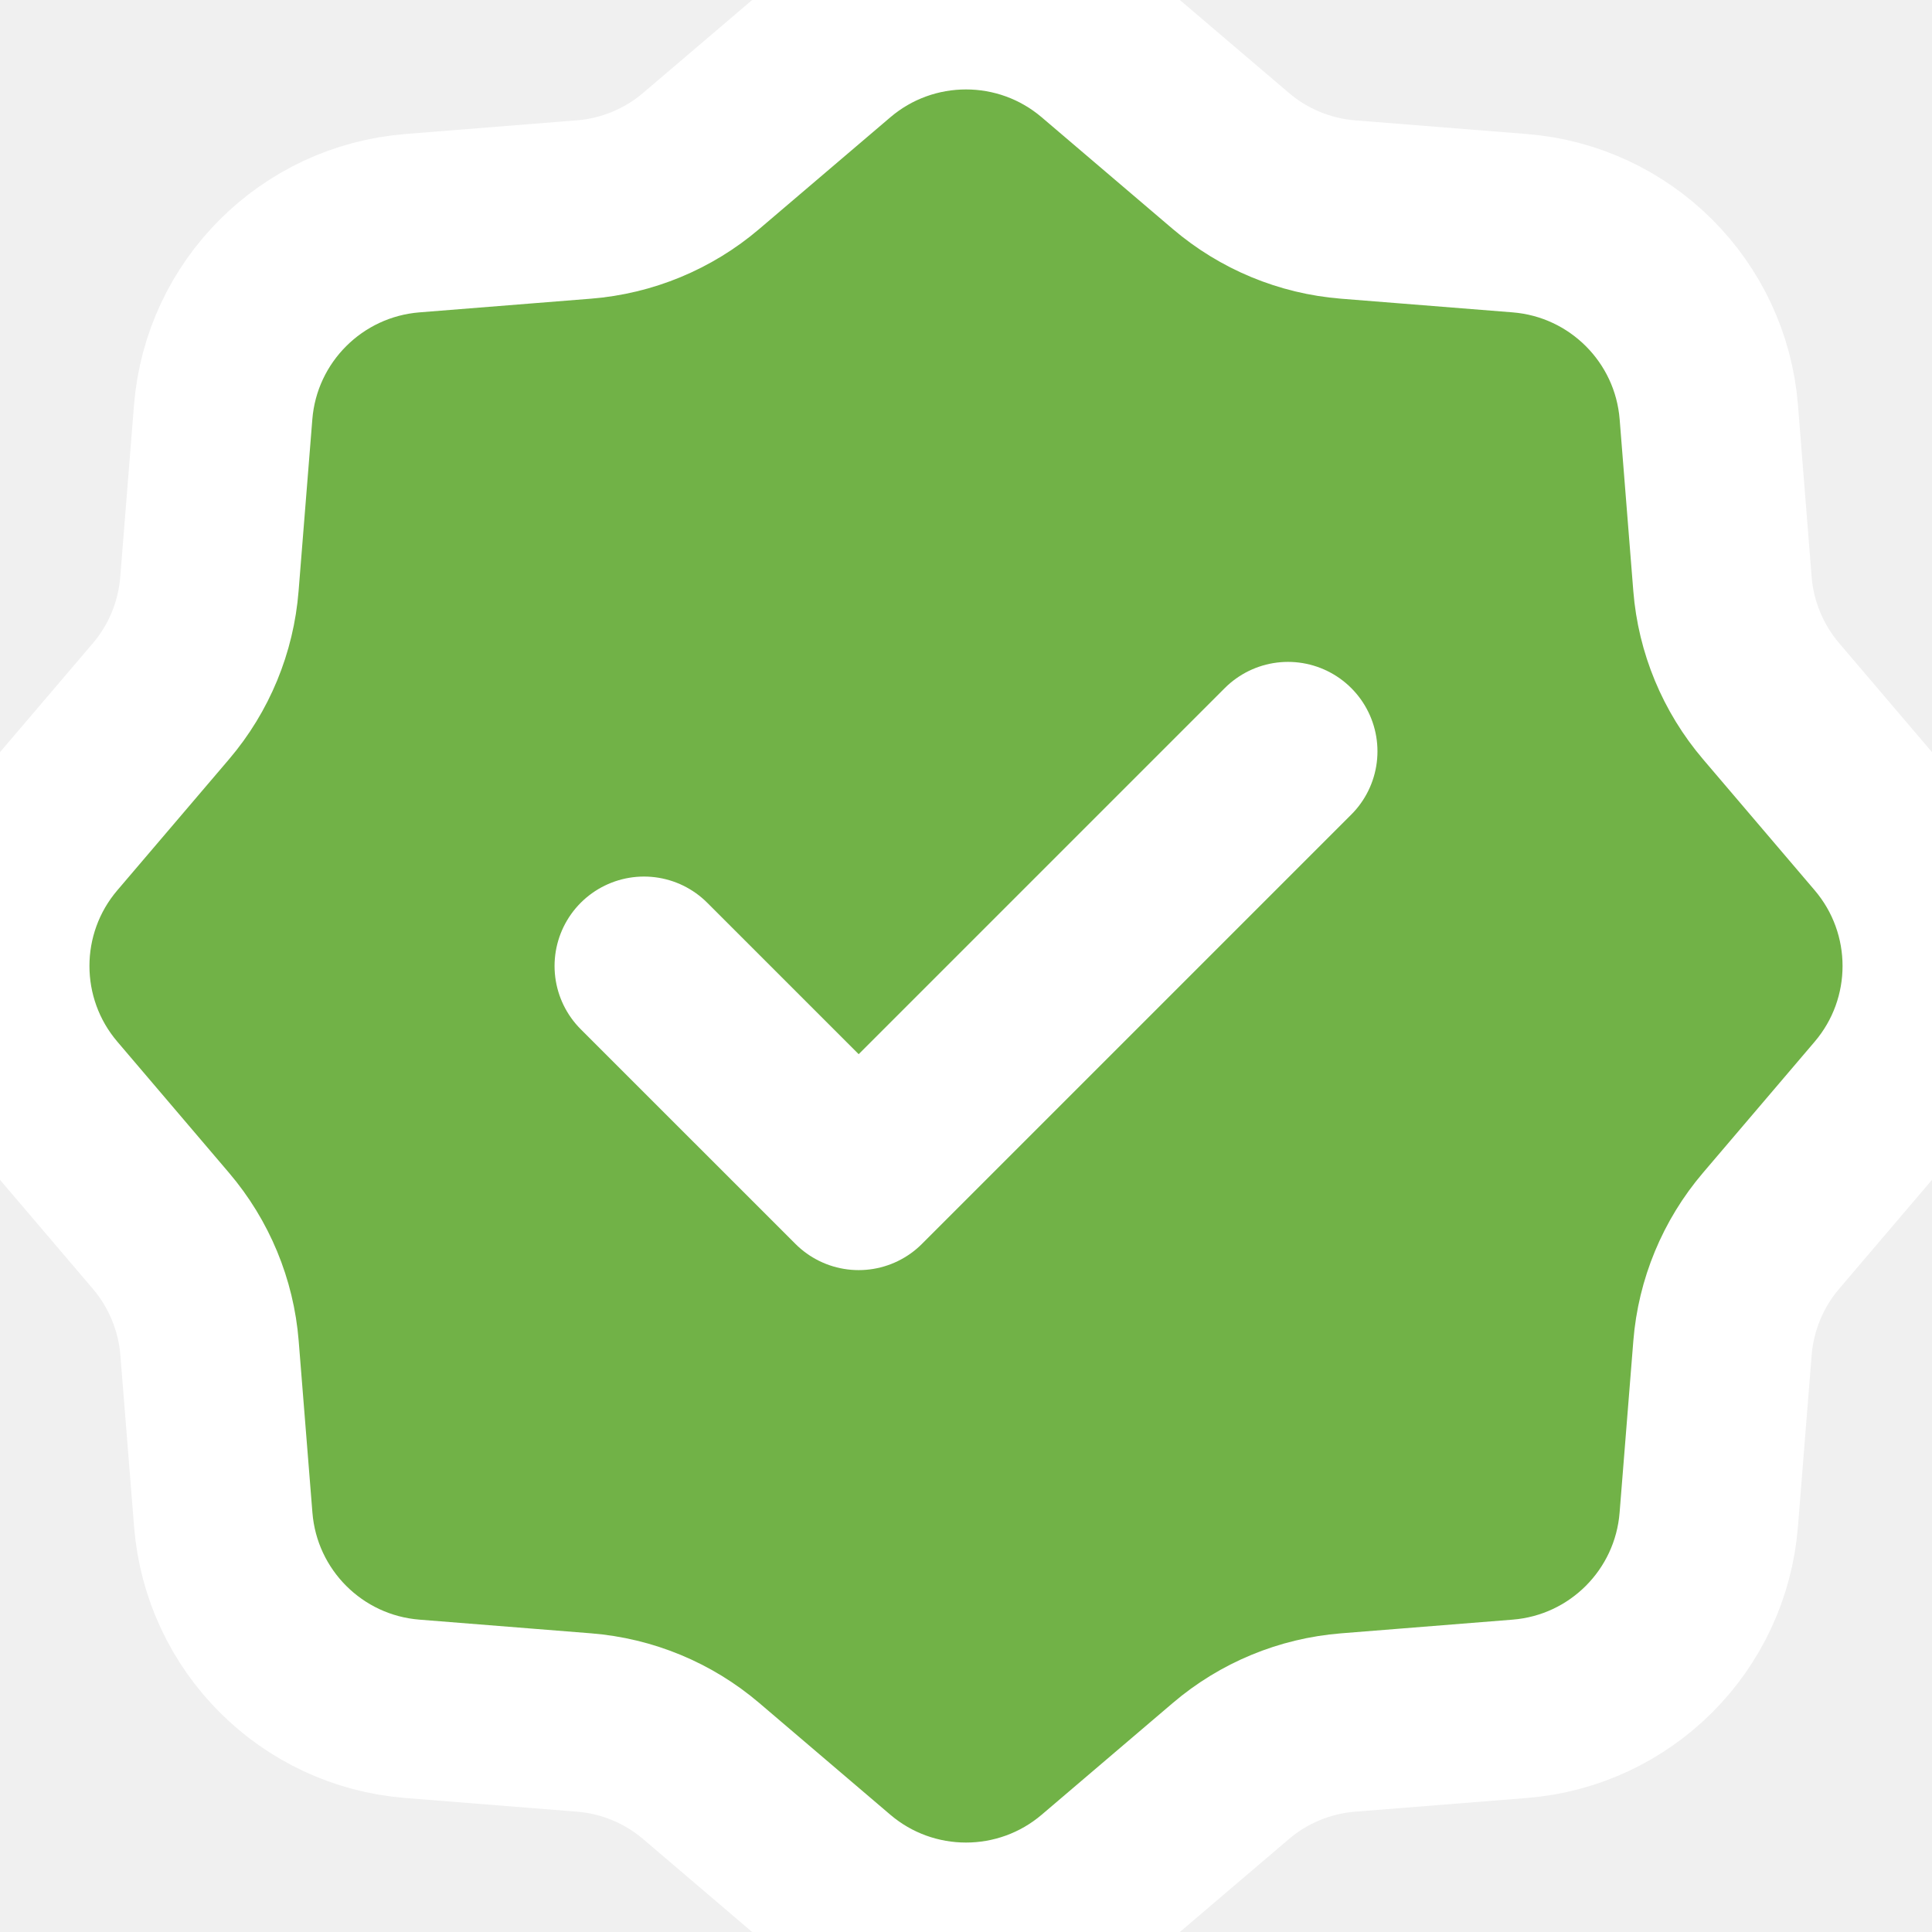
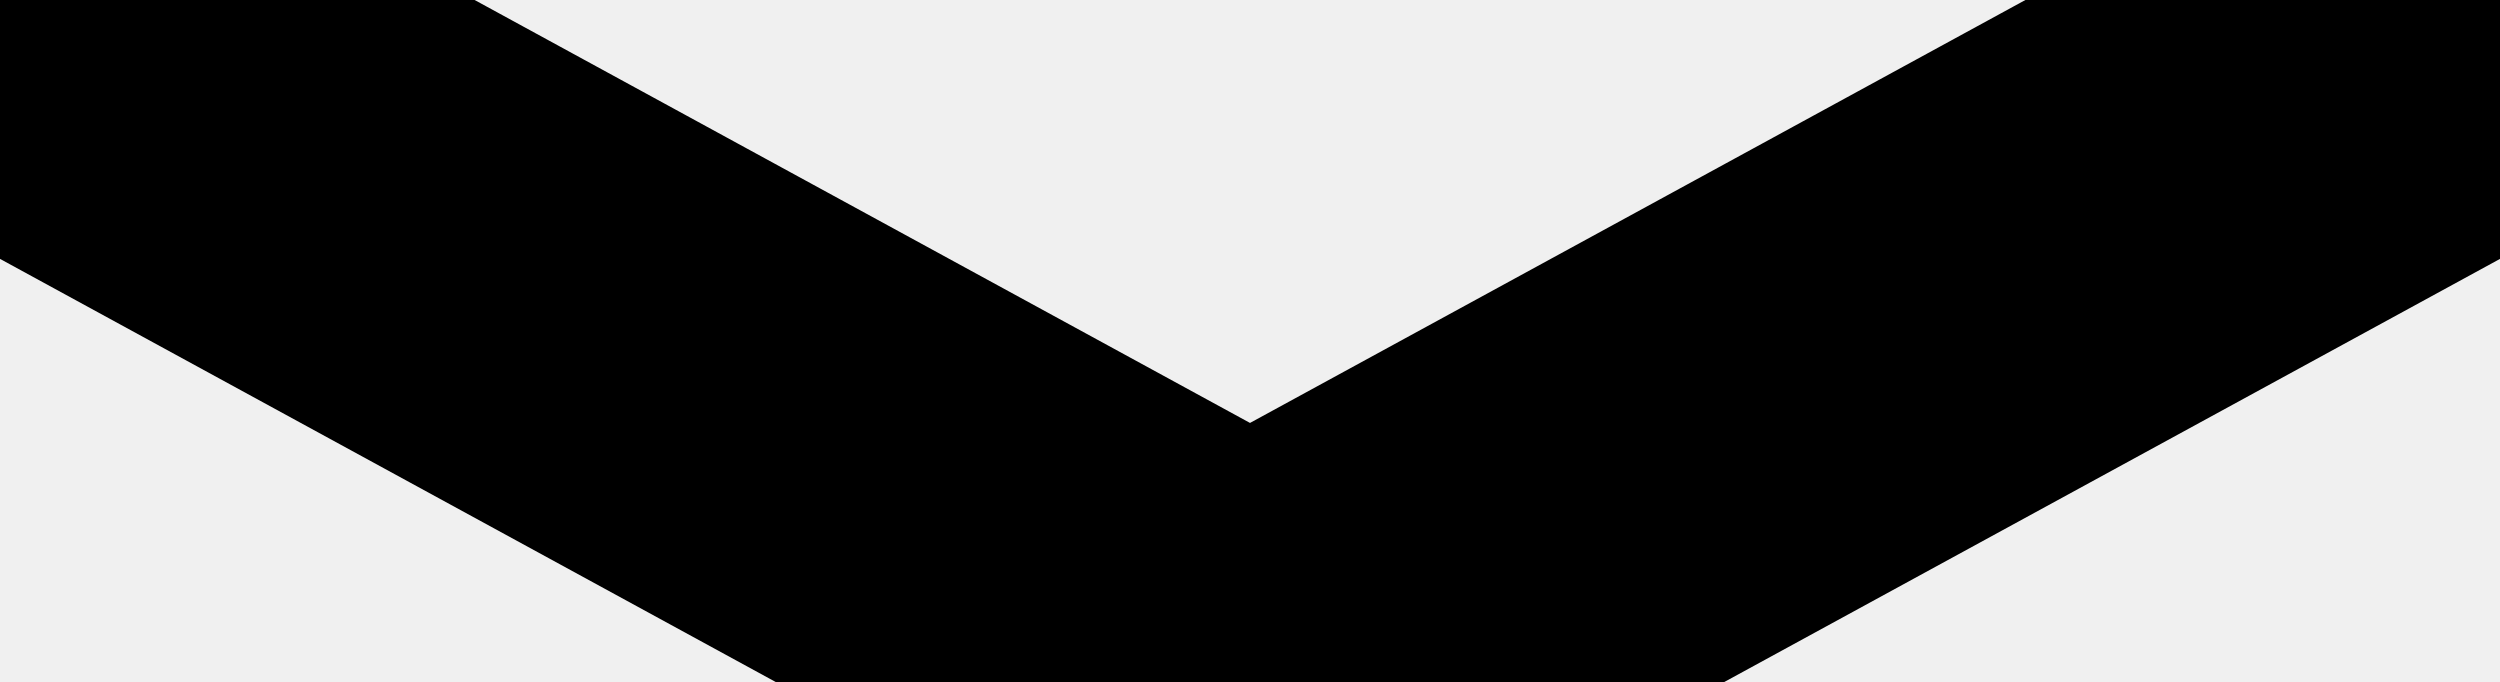
- <svg xmlns="http://www.w3.org/2000/svg" width="108" height="108" viewBox="0 0 108 108" fill="none">
-   <path d="M68.803 8.996L61.477 2.753C57.17 -0.918 50.831 -0.918 46.525 2.753L39.198 8.996C37.352 10.569 35.057 11.519 32.64 11.712L23.053 12.477C17.412 12.927 12.925 17.406 12.475 23.047L11.707 32.642C11.515 35.059 10.571 37.353 8.998 39.199L2.752 46.526C-0.918 50.833 -0.917 57.167 2.754 61.474L8.994 68.801C10.567 70.647 11.52 72.941 11.713 75.358L12.48 84.953C12.931 90.594 17.404 95.073 23.045 95.523L32.643 96.288C35.06 96.481 37.354 97.431 39.2 99.004L46.524 105.248C50.831 108.918 57.17 108.917 61.477 105.247L68.802 99.004C70.647 97.431 72.941 96.482 75.358 96.289L84.956 95.523C90.597 95.073 95.071 90.593 95.521 84.952L96.288 75.357C96.481 72.94 97.434 70.644 99.007 68.799L105.247 61.474C108.918 57.166 108.917 50.831 105.247 46.524L99.007 39.2C97.434 37.354 96.48 35.059 96.287 32.642L95.524 23.046C95.074 17.405 90.593 12.927 84.952 12.477L75.358 11.713C72.941 11.52 70.649 10.569 68.803 8.996Z" fill="#71B247" />
-   <path d="M72.001 42L48.001 66L36 54M61.477 2.753L68.803 8.996C70.649 10.569 72.941 11.52 75.358 11.713L84.952 12.477C90.593 12.927 95.074 17.405 95.524 23.046L96.287 32.642C96.48 35.059 97.434 37.354 99.007 39.2L105.247 46.524C108.917 50.831 108.918 57.166 105.247 61.474L99.007 68.799C97.434 70.644 96.481 72.94 96.288 75.357L95.521 84.952C95.071 90.593 90.597 95.073 84.956 95.523L75.358 96.289C72.941 96.482 70.647 97.431 68.802 99.004L61.477 105.247C57.17 108.917 50.831 108.918 46.524 105.248L39.2 99.004C37.354 97.431 35.06 96.481 32.643 96.288L23.045 95.523C17.404 95.073 12.931 90.594 12.48 84.953L11.713 75.358C11.52 72.941 10.567 70.647 8.994 68.801L2.754 61.474C-0.917 57.167 -0.918 50.833 2.752 46.526L8.998 39.199C10.571 37.353 11.515 35.059 11.707 32.642L12.475 23.047C12.925 17.406 17.412 12.927 23.053 12.477L32.64 11.712C35.057 11.519 37.352 10.569 39.198 8.996L46.525 2.753C50.831 -0.918 57.17 -0.918 61.477 2.753Z" stroke="white" stroke-width="10" stroke-linecap="round" stroke-linejoin="round" />
+ <svg xmlns="http://www.w3.org/2000/svg" width="11" height="3" viewBox="0 0 11 3" fill="none">
+   <path d="M11 0L5.5 3L0 0" stroke="black" stroke-width="2" stroke-linecap="round" stroke-linejoin="round" />
</svg>
